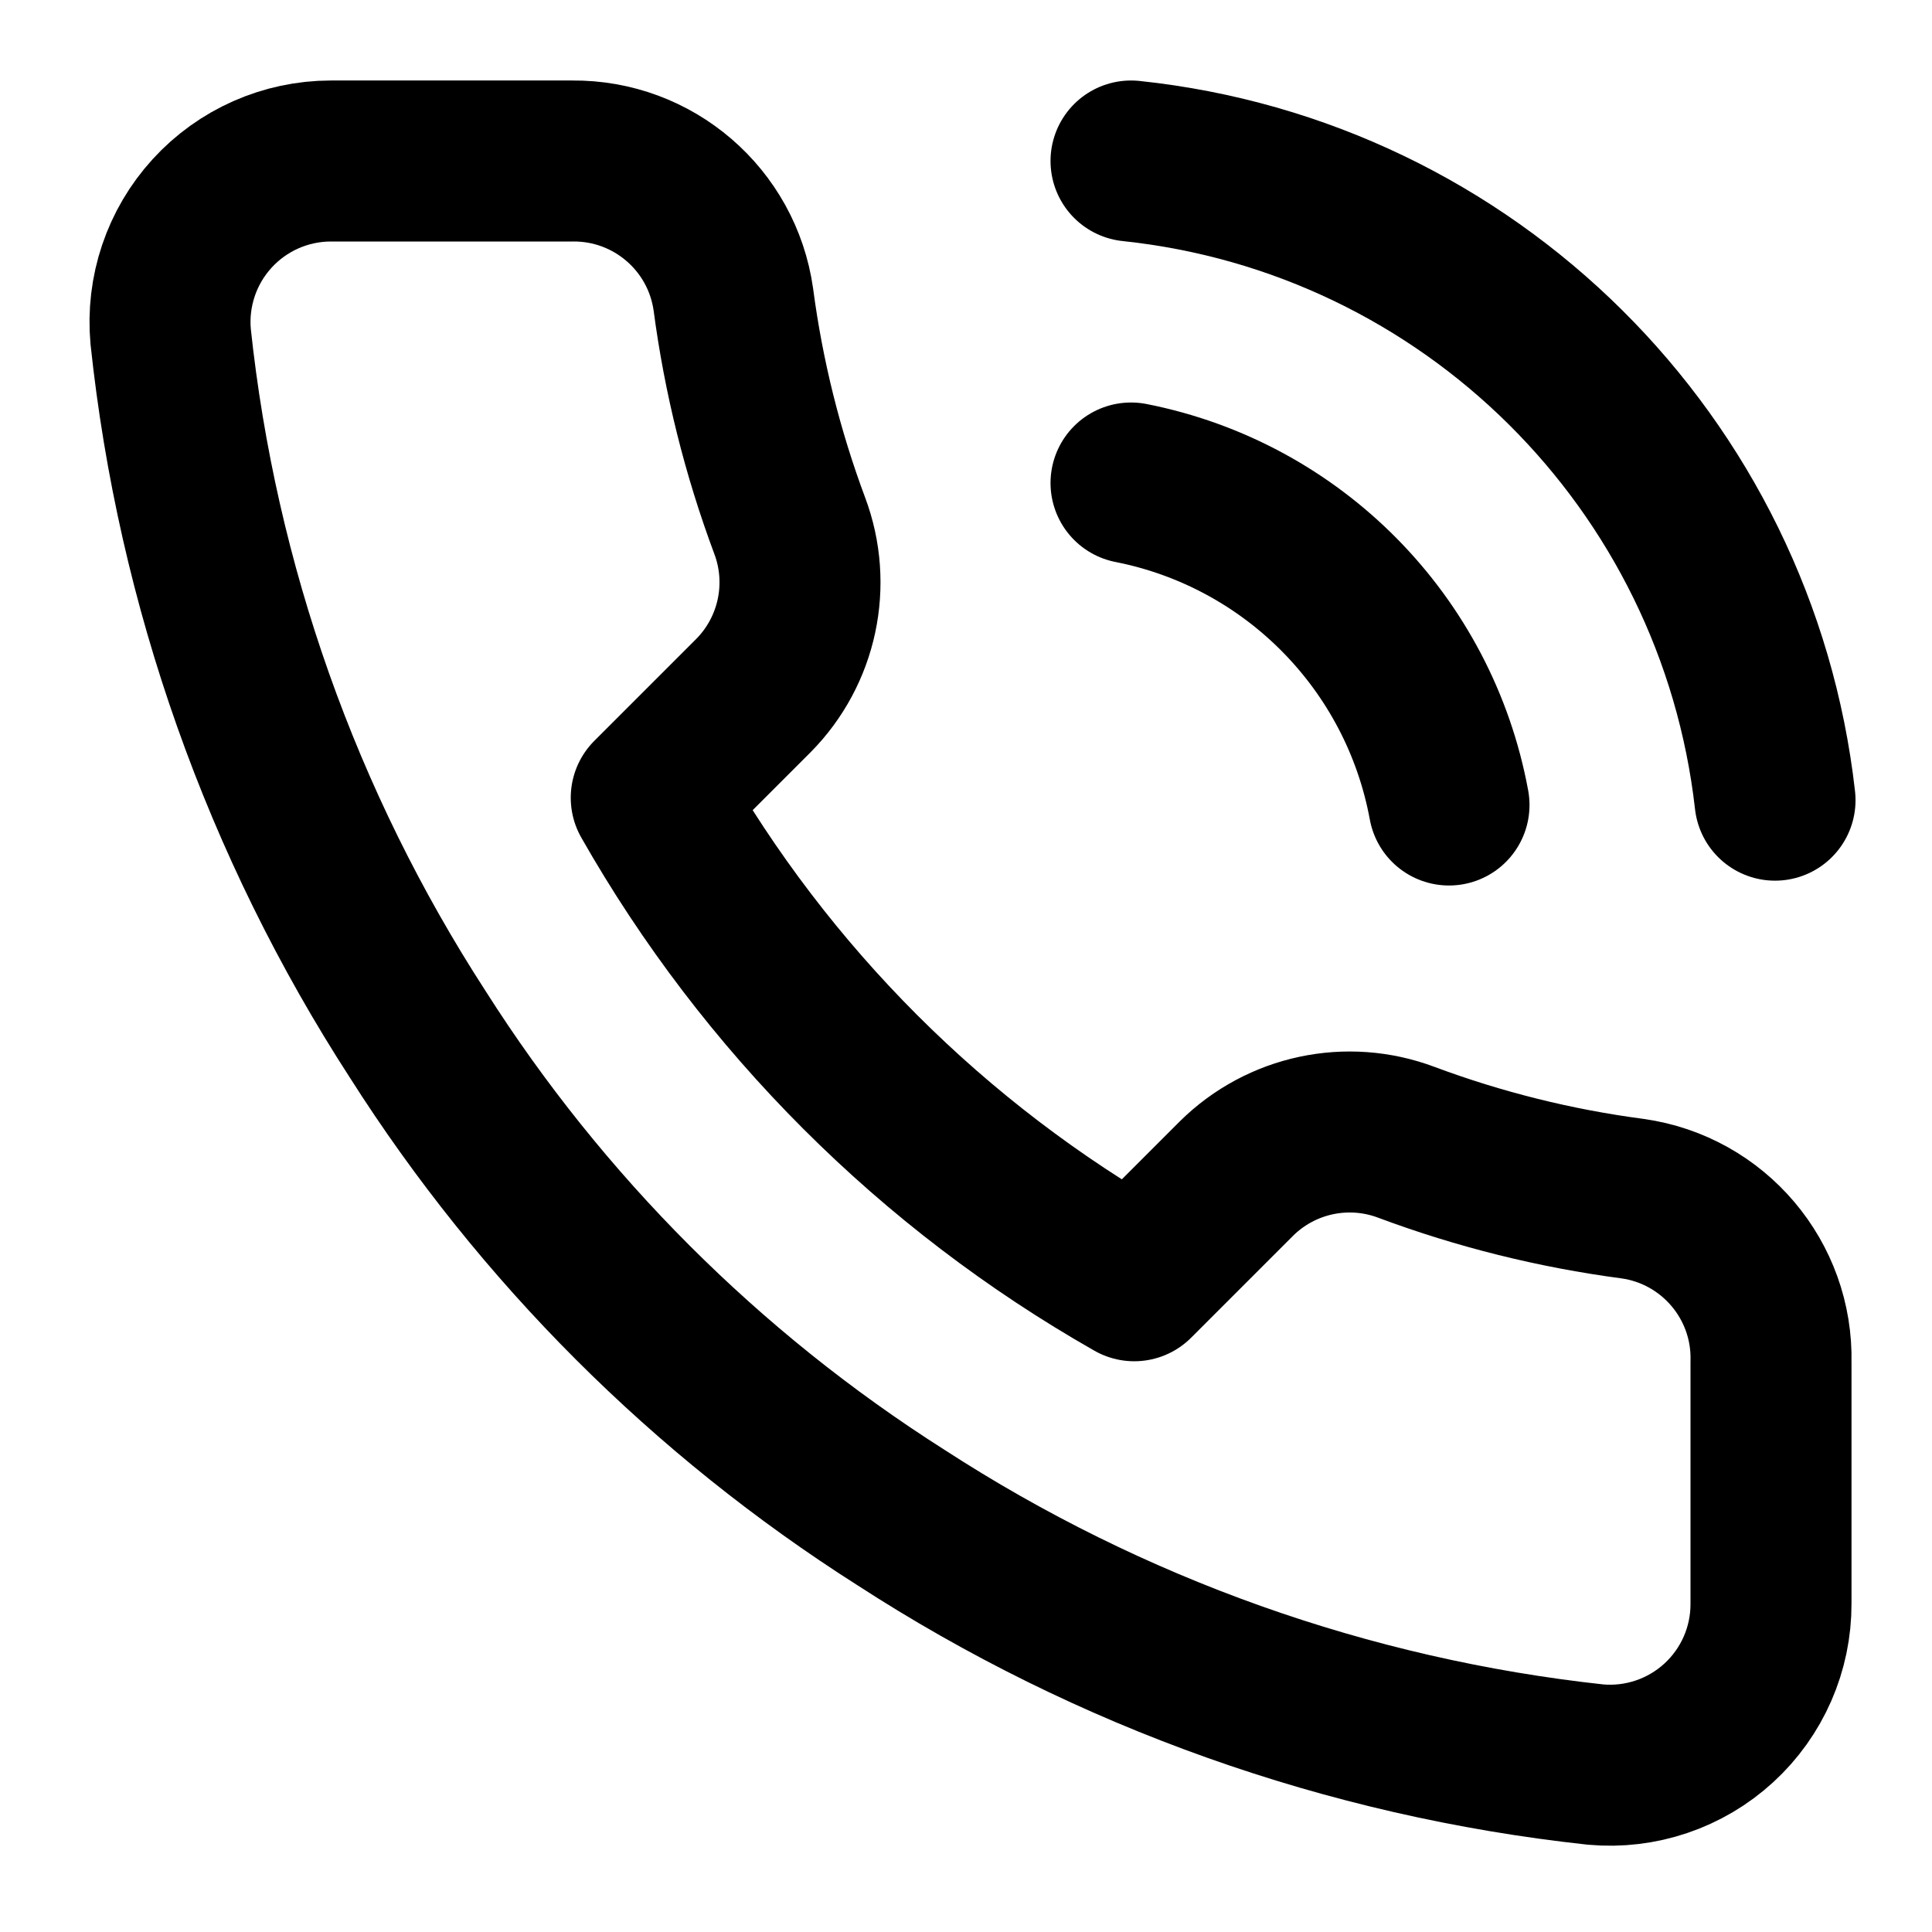
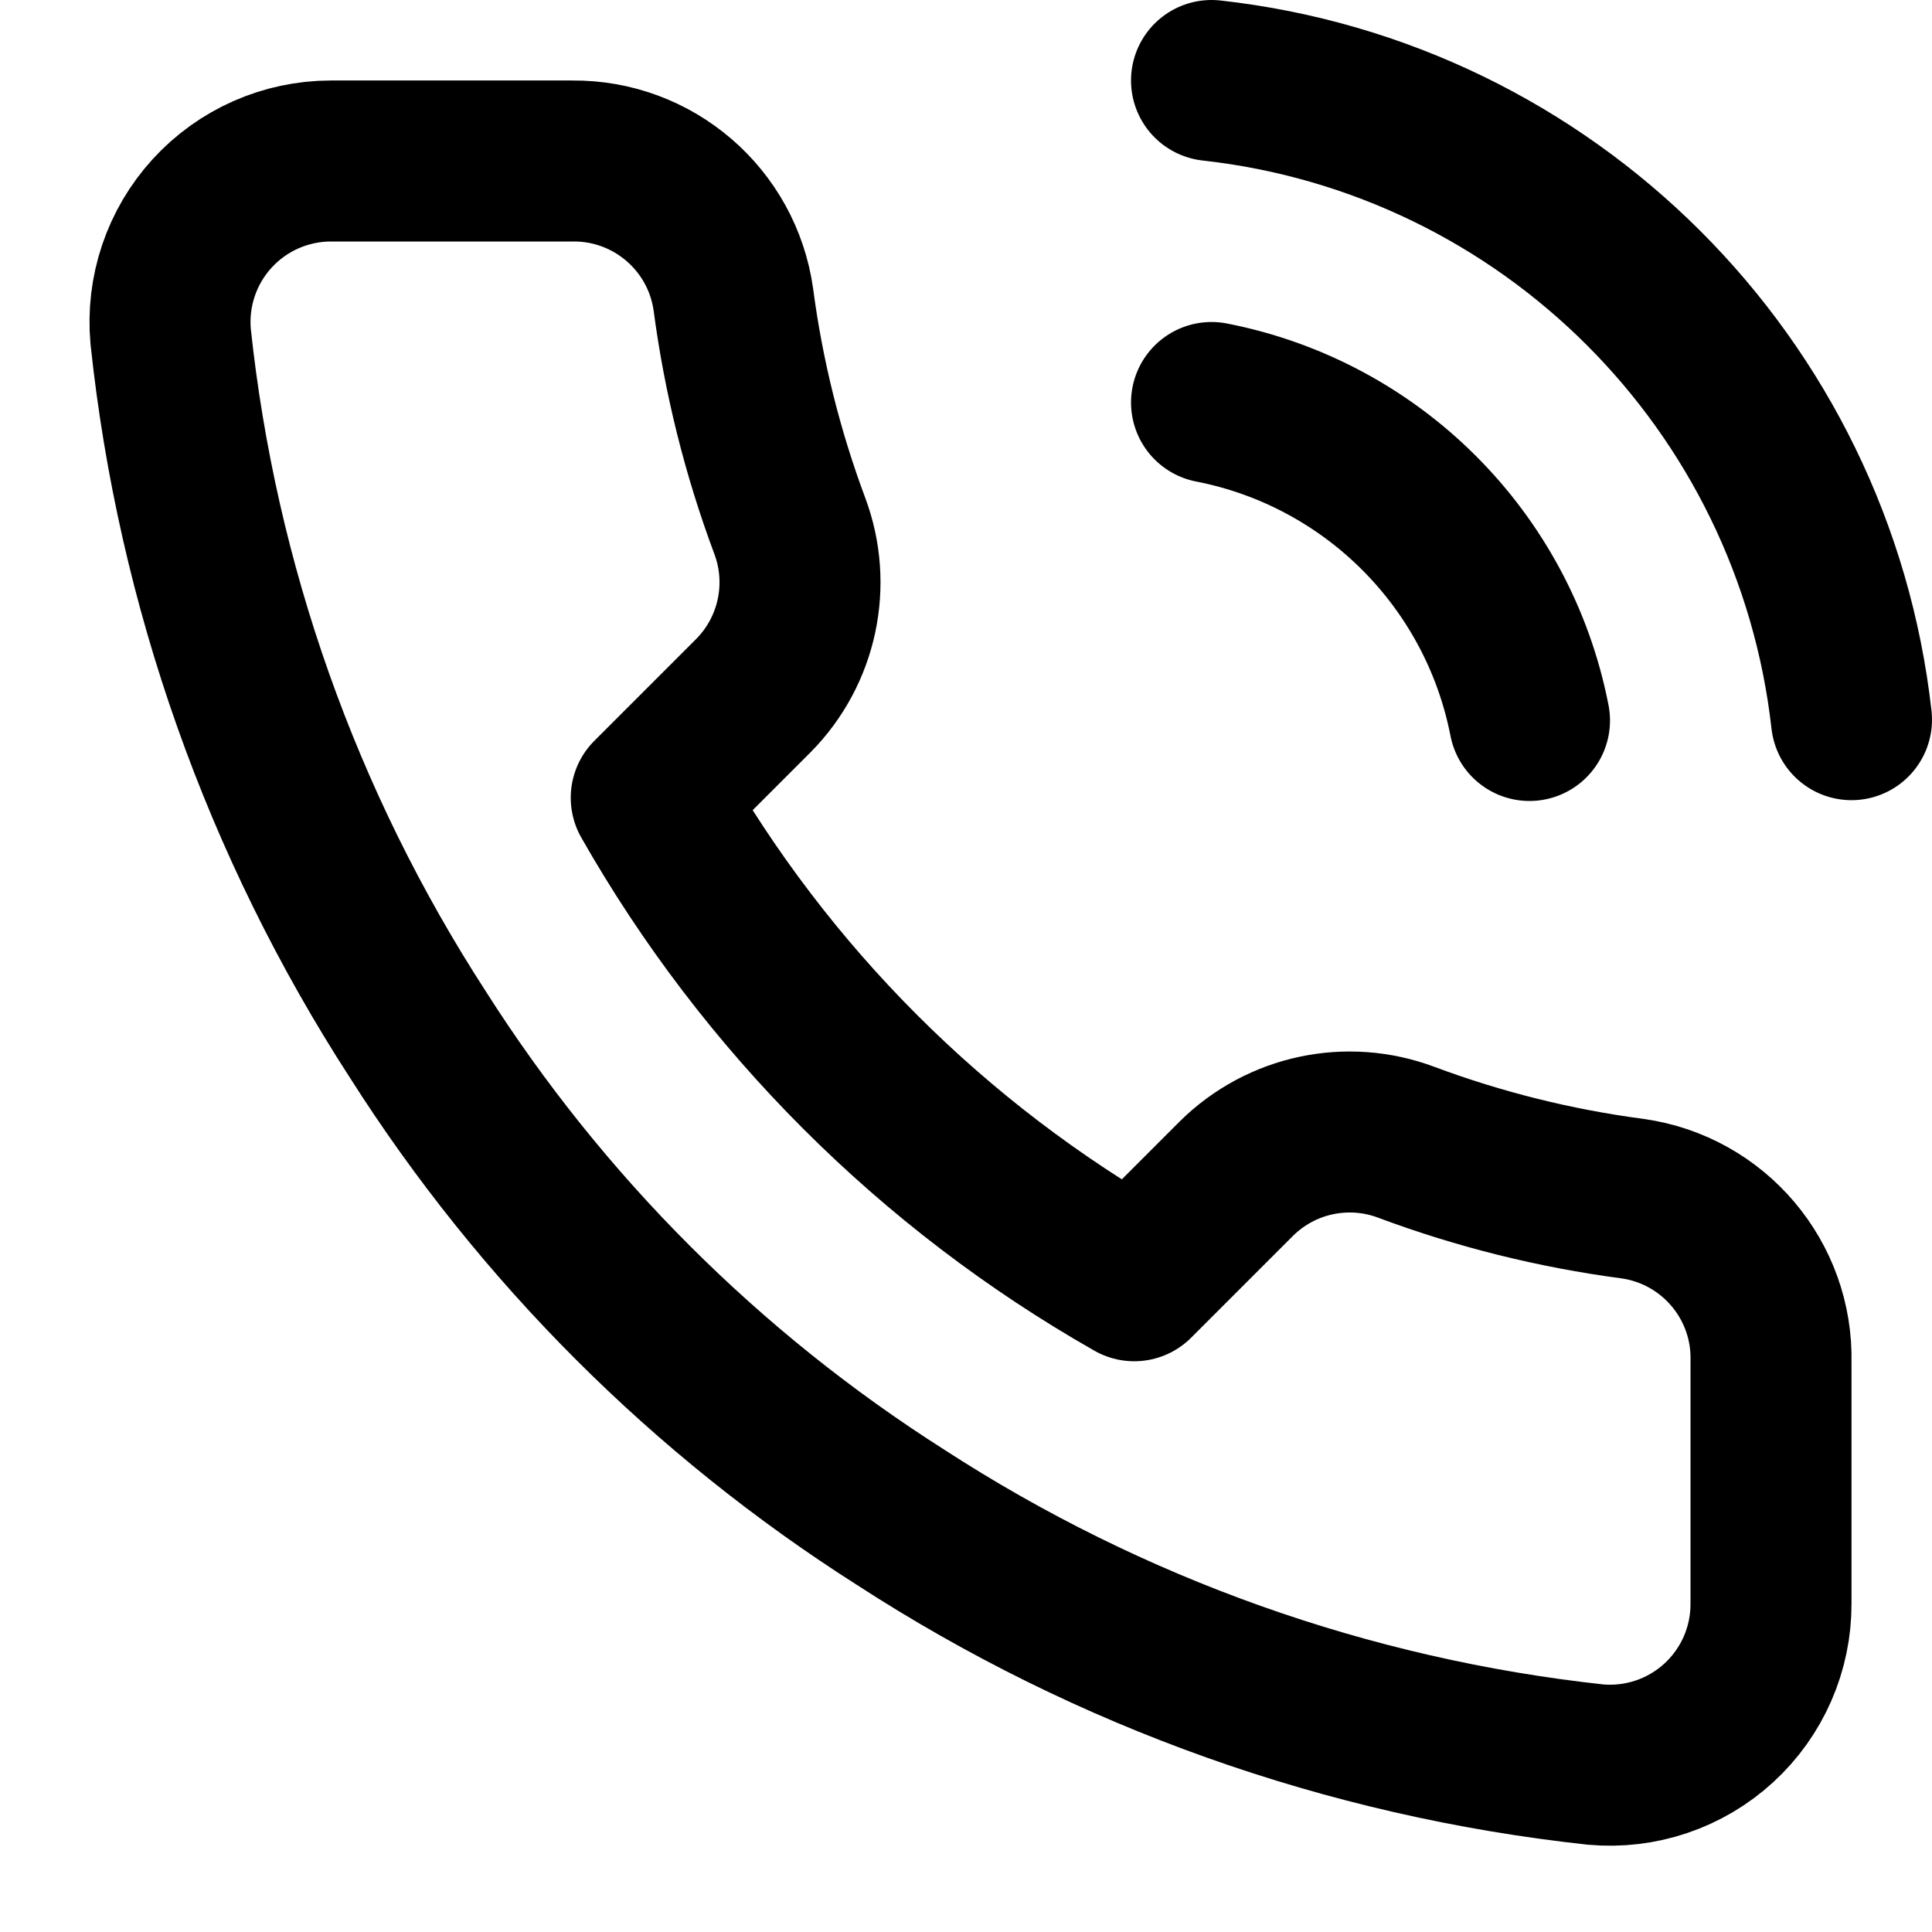
<svg xmlns="http://www.w3.org/2000/svg" stroke="currentColor" fill="none" stroke-width="2" viewBox="0 0 24 24" stroke-linecap="round" stroke-linejoin="round" height="200px" width="200px" data-darkreader-inline-stroke="" style="--darkreader-inline-stroke: currentColor;">
-   <path d="M22 16.92v3a2 2 0 0 1-2.18 2 19.79 19.79 0 0 1-8.63-3.07 19.5 19.5 0 0 1-6-6 19.79 19.79 0 0 1-3.07-8.67A2 2 0 0 1 4.11 2h3a2 2 0 0 1 2 1.72 12.84 12.84 0 0 0 .7 2.81 2 2 0 0 1-.45 2.11L8.09 9.91a16 16 0 0 0 6 6l1.27-1.27a2 2 0 0 1 2.11-.45 12.84 12.84 0 0 0 2.81.7A2 2 0 0 1 22 16.92z" />
-   <path d="M14.05 2a9 9 0 0 1 8 7.94" />
-   <path d="M14.05 6A5 5 0 0 1 18 10" />
+   <path d="M15.05 5A5 5 0 0 1 19 8.95M15.05 1A9 9 0 0 1 23 8.94m-1 7.98v3a2 2 0 0 1-2.18 2 19.79 19.79 0 0 1-8.63-3.07 19.5 19.5 0 0 1-6-6 19.79 19.79 0 0 1-3.07-8.67A2 2 0 0 1 4.11 2h3a2 2 0 0 1 2 1.72 12.84 12.84 0 0 0 .7 2.81 2 2 0 0 1-.45 2.11L8.09 9.91a16 16 0 0 0 6 6l1.27-1.27a2 2 0 0 1 2.11-.45 12.84 12.84 0 0 0 2.81.7A2 2 0 0 1 22 16.92z" />
</svg>
